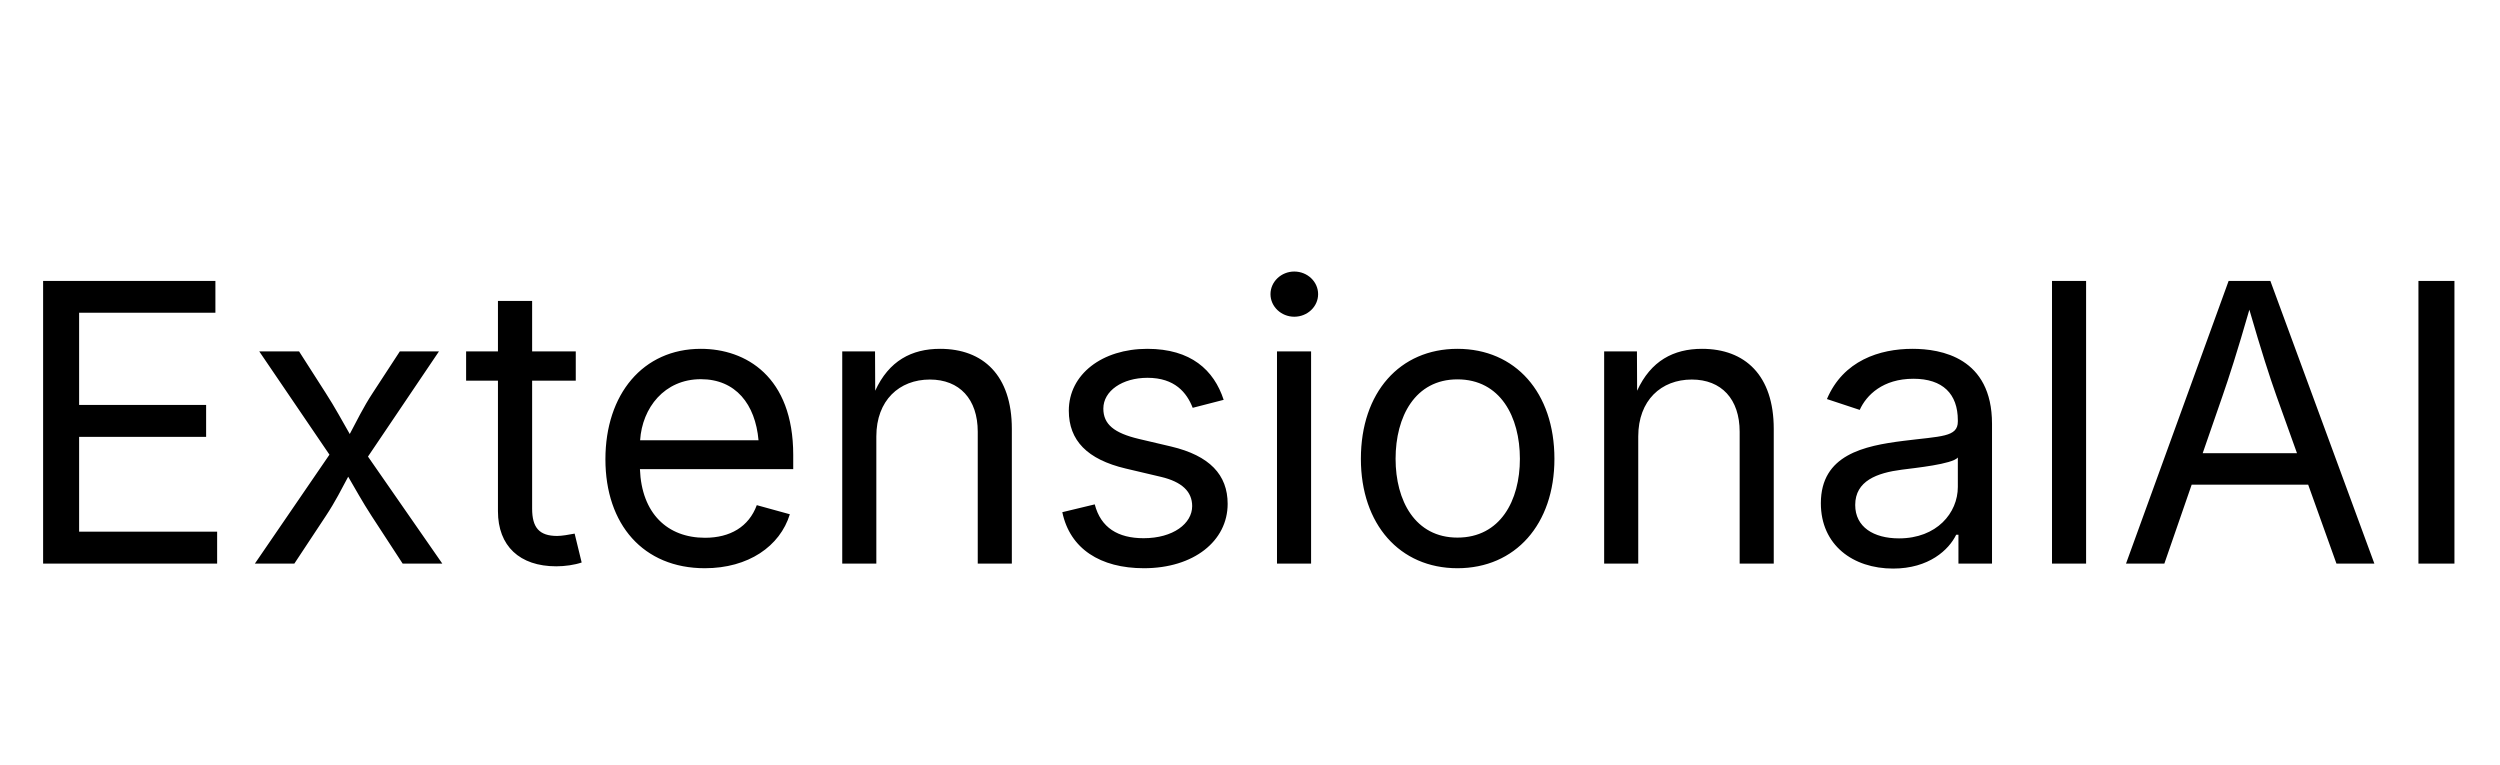
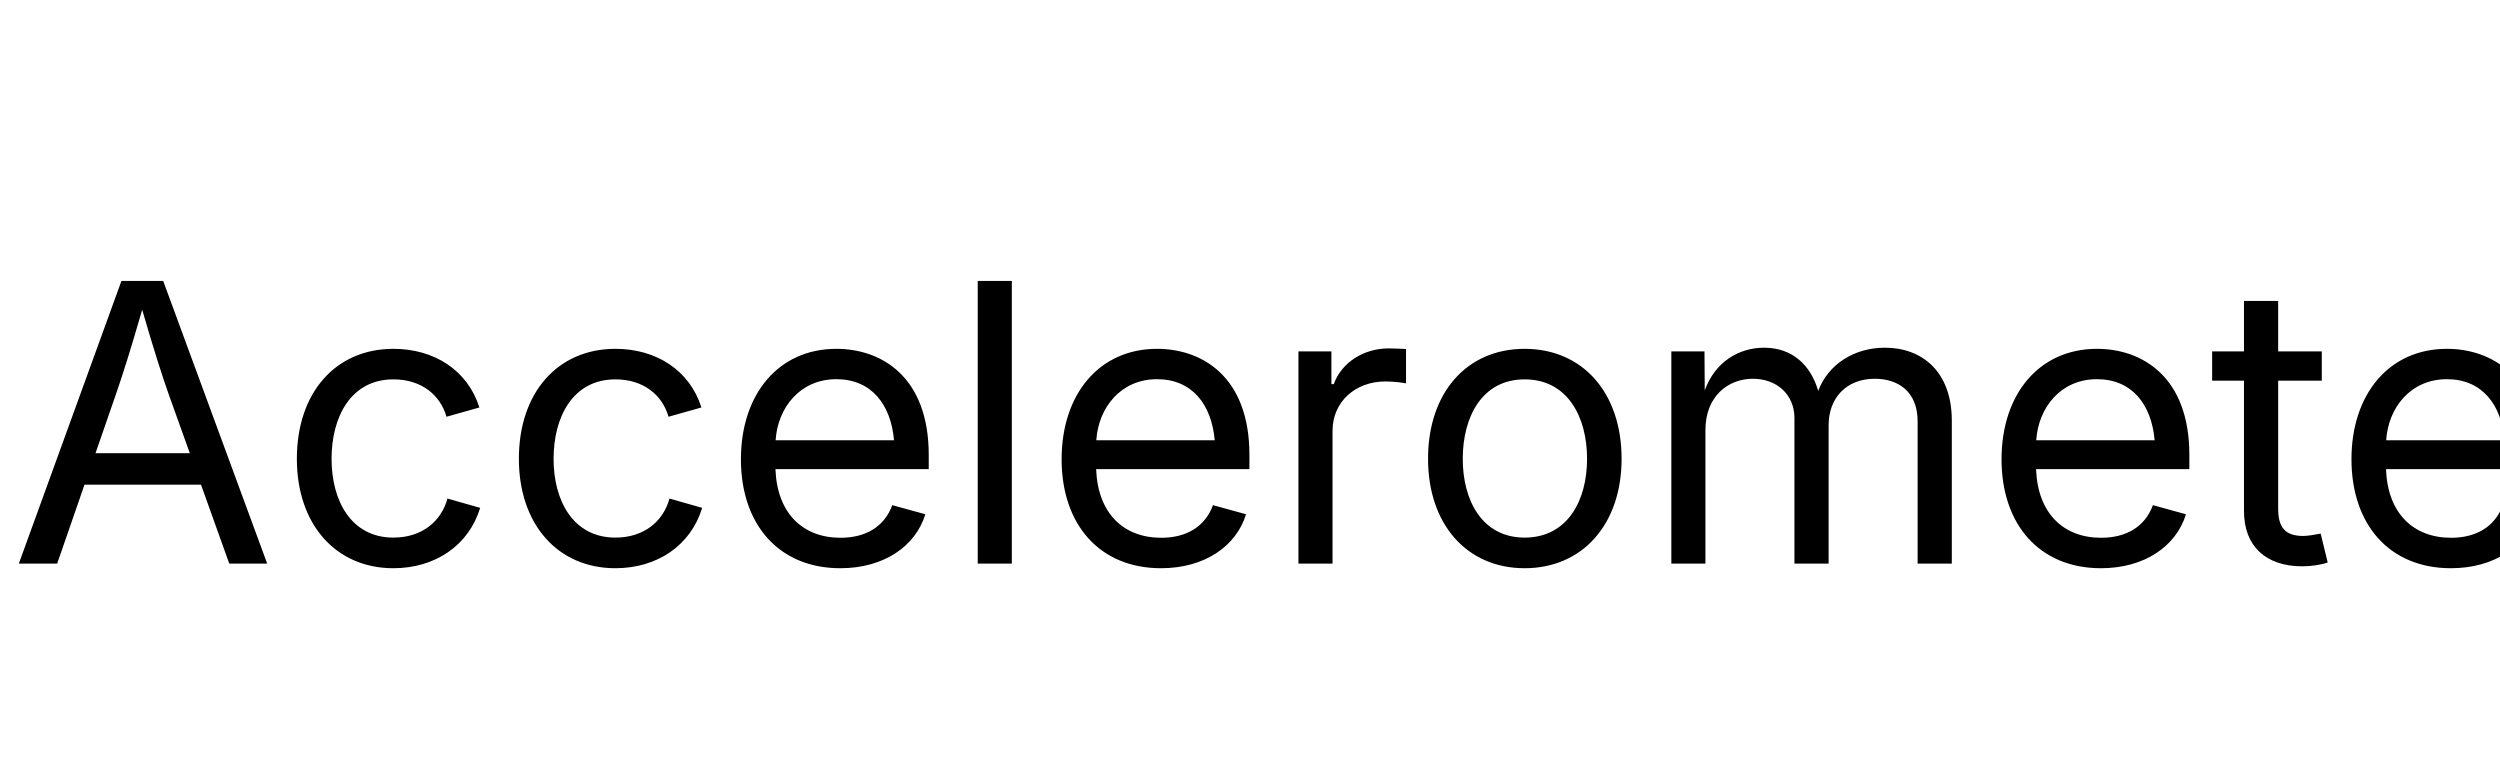
<svg xmlns="http://www.w3.org/2000/svg" viewBox="0 178.222 450.284 137.749">
  <defs>
    <style>
      @font-face {
        font-family: 'Inter';
        src: url('https://fonts.gstatic.com/s/inter/v12/UcCO3FwrMBGBwaW0s1Y-FFM5gA.ttf') format('truetype');
      }
      text {
        fill: #000;
        font-family: 'Inter', sans-serif;
        font-size: 70px;
        white-space: pre;
      }
    </style>
  </defs>
-   <text x="1.611" y="279.74">ExtensionalAI</text>
+   <text x="1.611" y="279.74">Accelerometer</text>
</svg>
